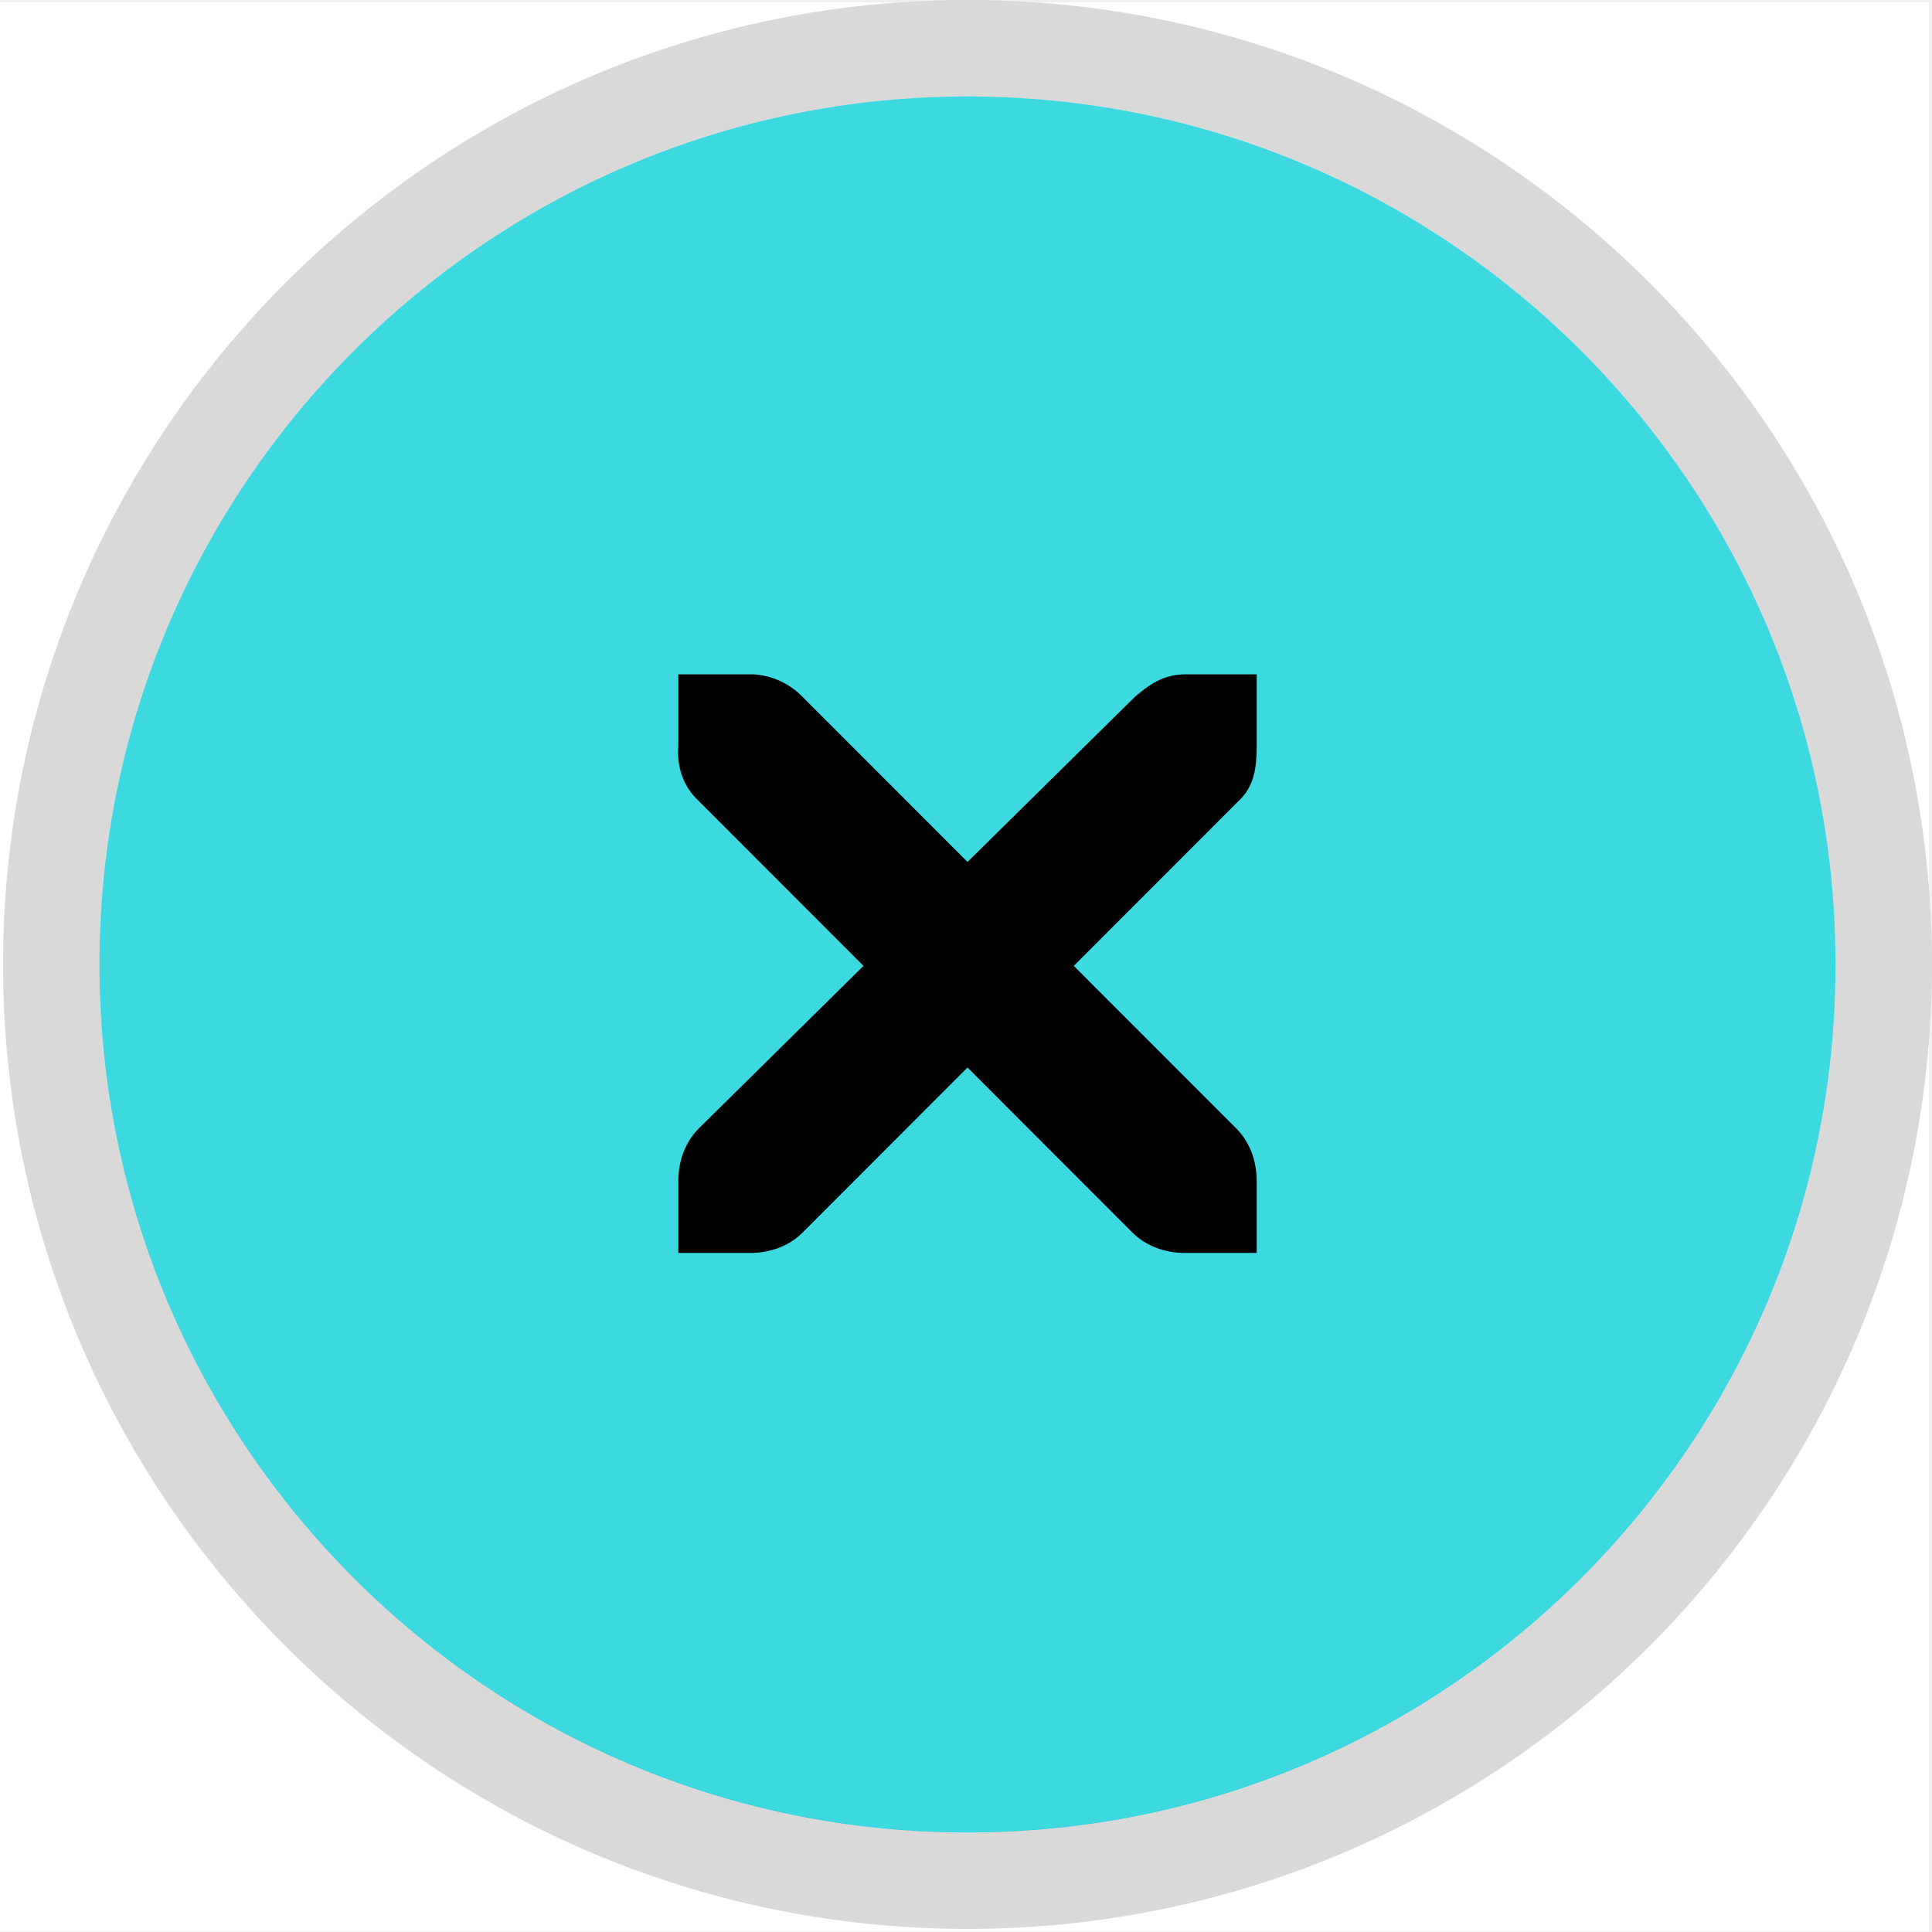
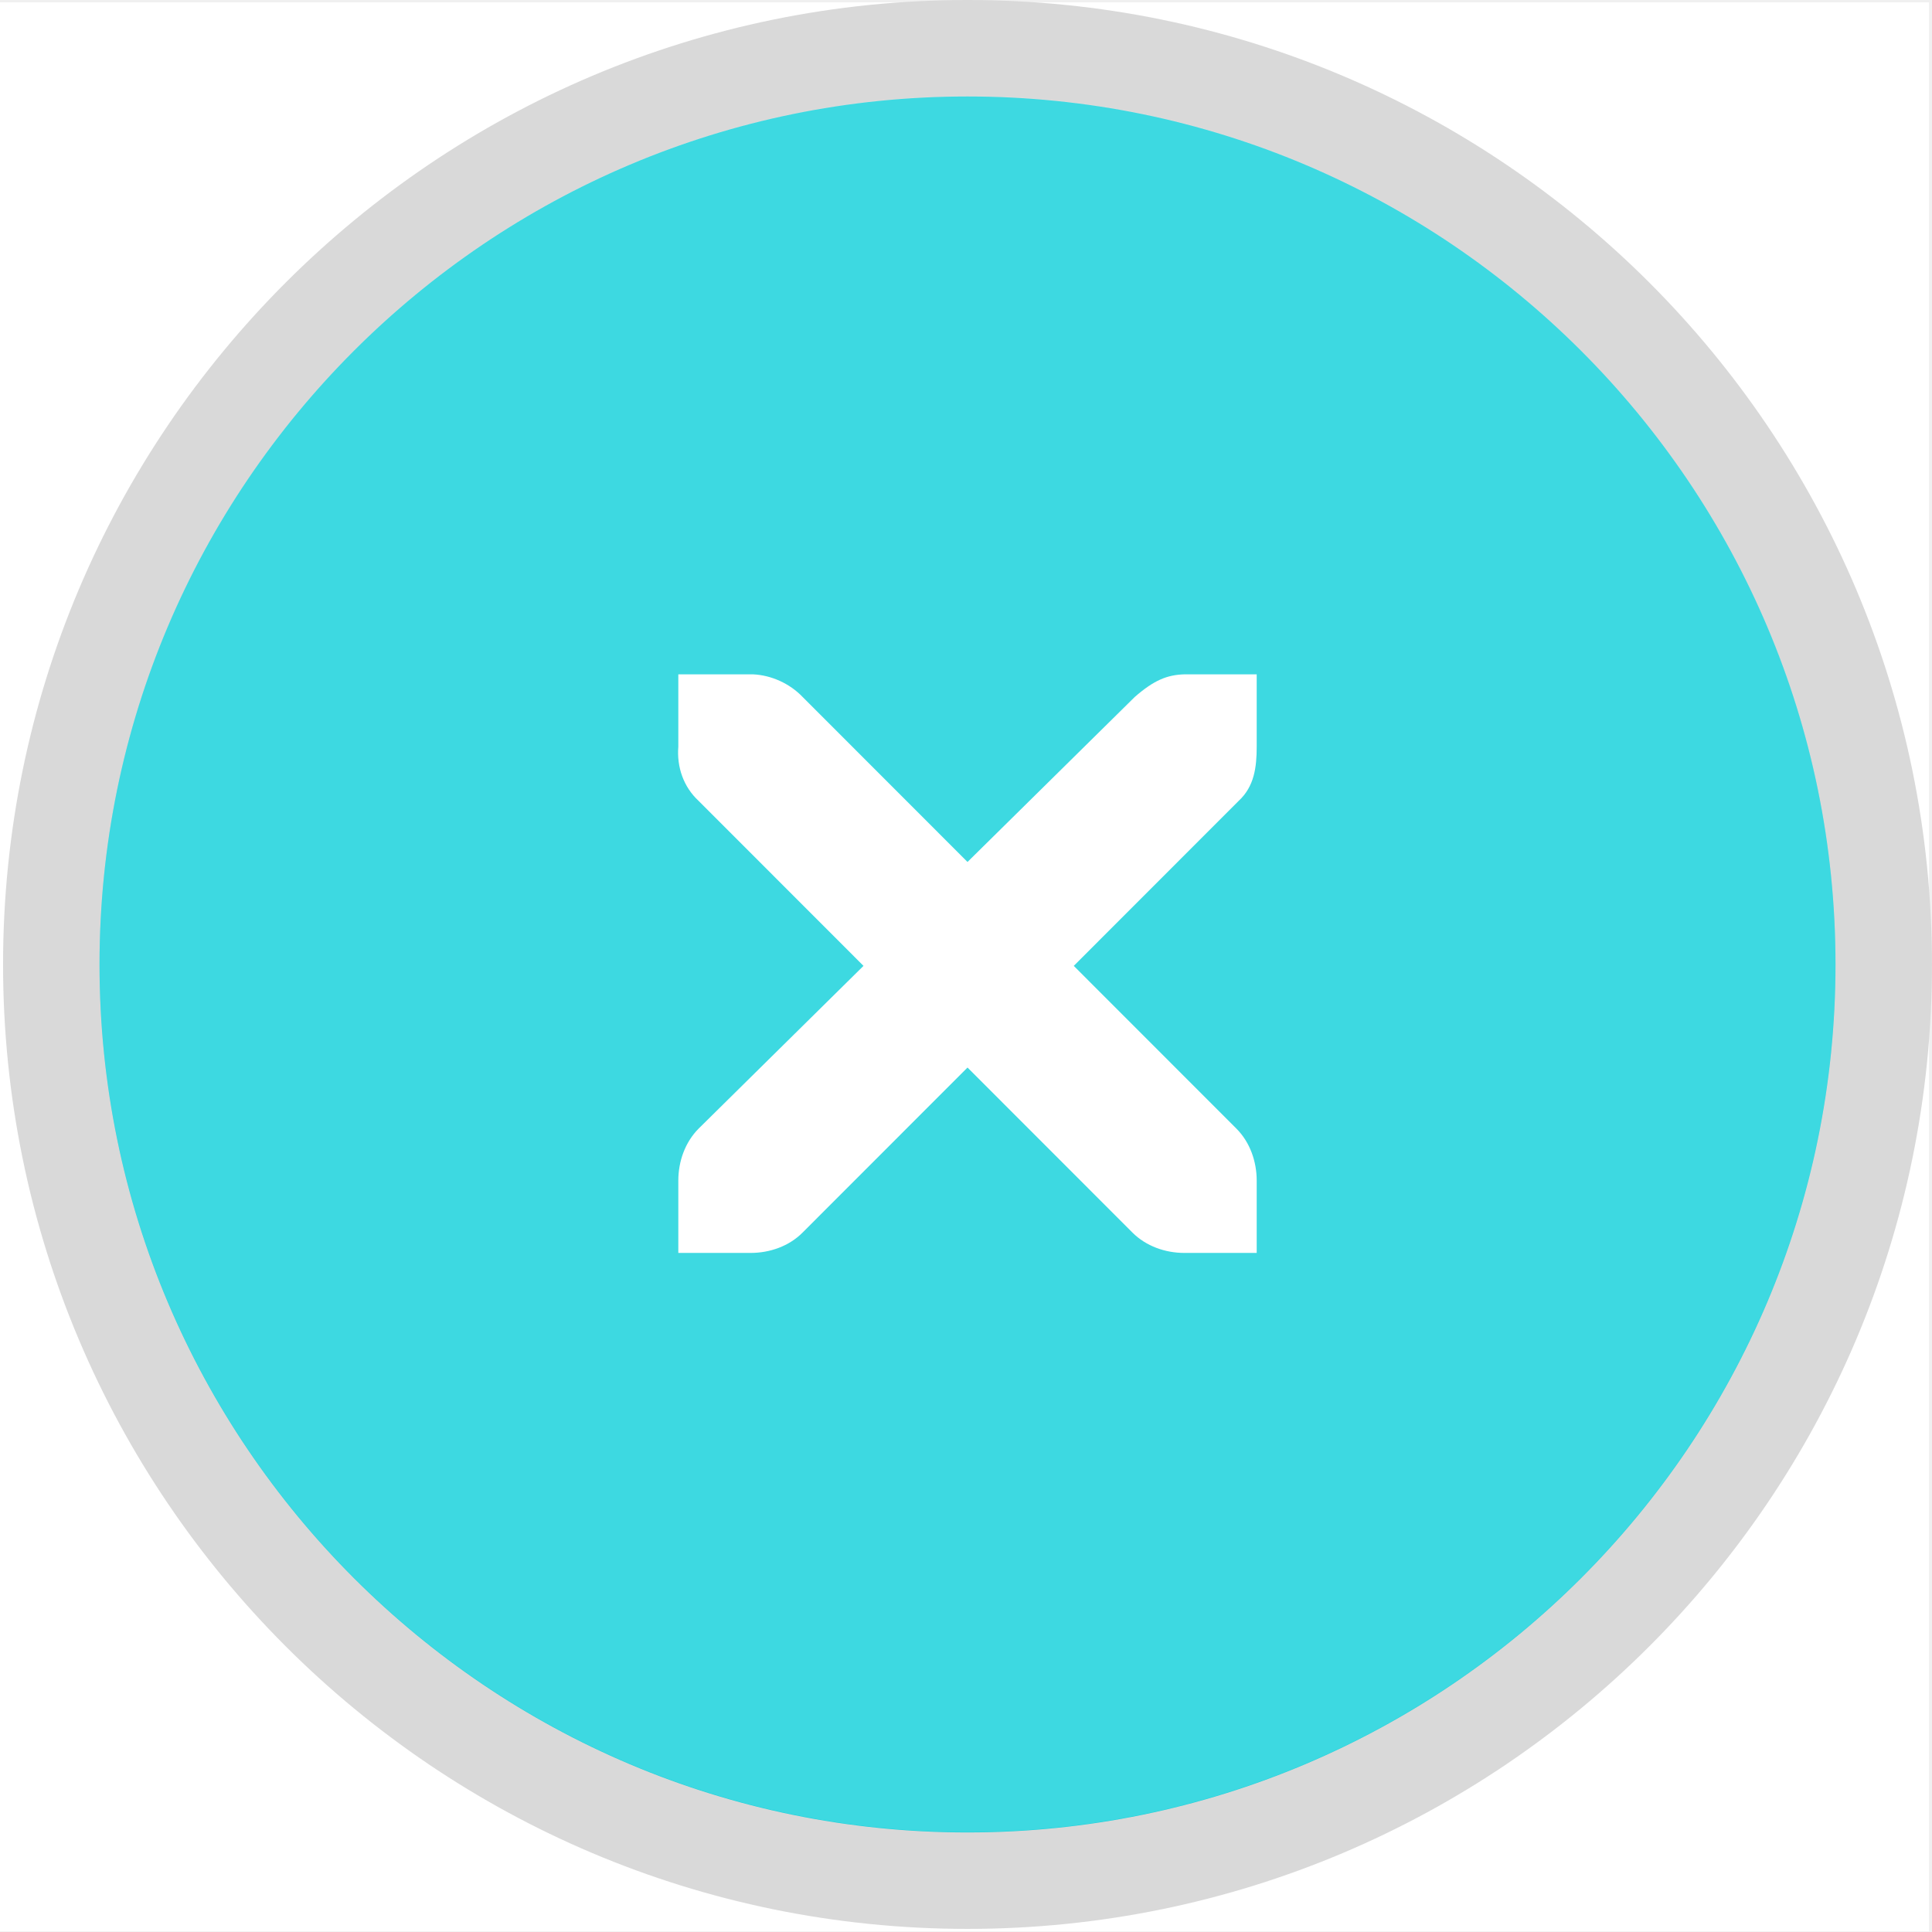
<svg xmlns="http://www.w3.org/2000/svg" xmlns:xlink="http://www.w3.org/1999/xlink" version="1.1" viewBox="0 0 20.032 20.025" id="svg212" width="20.032" height="20.025">
  <defs id="defs32">
    <linearGradient id="linearGradient1168">
      <stop style="stop-opacity:.05" offset="0" id="stop2" />
      <stop style="stop-opacity:0" offset="1" id="stop4" />
    </linearGradient>
    <linearGradient id="linearGradient1086">
      <stop stop-color="#fff" offset="0" id="stop7" />
      <stop stop-color="#fff" offset=".6" id="stop9" />
      <stop stop-color="#bababa" offset="1" id="stop11" />
    </linearGradient>
    <radialGradient id="radialGradient1090-7-9" cx="19" cy="571.7" r="7.503" gradientTransform="matrix(1.433,-5.4148e-7,5.4109e-7,1.433,-8.2283,-213.91)" gradientUnits="userSpaceOnUse" xlink:href="#linearGradient1086" />
    <radialGradient id="radialGradient1090-7-93" cx="19" cy="571.7" r="7.503" gradientTransform="matrix(1.433,-5.4148e-7,5.4109e-7,1.433,-8.2283,-180.9)" gradientUnits="userSpaceOnUse" xlink:href="#linearGradient1086" />
    <radialGradient id="radialGradient1090-4-5" cx="19" cy="571.7" r="7.503" gradientTransform="matrix(1.4224,-5.3748e-7,5.371e-7,1.4224,57.973,-174.87)" gradientUnits="userSpaceOnUse" xlink:href="#linearGradient1086" />
    <radialGradient id="radialGradient1090-4-5-7" cx="19" cy="571.7" r="7.503" gradientTransform="matrix(1.4224,-5.3748e-7,5.371e-7,1.4224,57.973,-207.87)" gradientUnits="userSpaceOnUse" xlink:href="#linearGradient1086" />
    <radialGradient id="radialGradient1090-4-5-7-3" cx="19" cy="571.7" r="7.503" gradientTransform="matrix(1.4224,-5.3748e-7,5.371e-7,1.4224,57.973,-174.87)" gradientUnits="userSpaceOnUse" xlink:href="#linearGradient1086" />
    <radialGradient id="radialGradient1090-4-5-7-5" cx="19" cy="571.7" r="7.503" gradientTransform="matrix(1.4224,-5.3748e-7,5.371e-7,1.4224,57.973,-207.87)" gradientUnits="userSpaceOnUse" xlink:href="#linearGradient1086" />
    <linearGradient id="linearGradient1080" x1="19" x2="19" y1="562.36" y2="581.25" gradientUnits="userSpaceOnUse" xlink:href="#linearGradient1168" />
    <linearGradient id="linearGradient1080-2" x1="19" x2="19" y1="562.36" y2="581.25" gradientTransform="translate(2.7e-7,33)" gradientUnits="userSpaceOnUse" xlink:href="#linearGradient1168" />
    <linearGradient id="linearGradient1080-7" x1="19" x2="19" y1="562.36" y2="581.25" gradientTransform="translate(-2.9e-7,66)" gradientUnits="userSpaceOnUse" xlink:href="#linearGradient1168" />
    <clipPath id="a-9">
      <rect x="9.5" y="178.85" width="6" height="31" fill="#ffffff" opacity="0.539" id="rect23" />
    </clipPath>
    <clipPath id="b-8">
      <rect x="109.41" y="196.63" width="16" height="16" opacity="0.3" id="rect26" />
    </clipPath>
    <clipPath id="clipPath6191">
      <path d="m 9.5,194.85 v -16 h 16 v 5 h -11 v 11 z" style="stroke-width:30.2;stroke-linecap:round;stroke-linejoin:round" id="path29" />
    </clipPath>
  </defs>
  <g id="close-prelight" transform="matrix(1.0573,0,0,1.0573,-44.94582,-594.0726)">
    <rect x="42.51" y="561.9" width="18.917" height="18.917" fill="#ffffff" stroke-width="0.676" id="rect43" />
    <path d="m 51.998,562.35 c -4.959,0 -8.985,4.026 -8.985,8.985 0,4.959 4.026,8.985 8.985,8.985 4.959,0 8.985,-4.026 8.985,-8.985 0,-4.959 -4.026,-8.985 -8.985,-8.985 z" color="#000000" color-rendering="auto" dominant-baseline="auto" fill="#0ccfd9" image-rendering="auto" shape-rendering="auto" solid-color="#000000" stop-color="#000000" style="stroke:#d9d9d9;stroke-width:0.946" id="path45" />
    <path d="m 51.998,562.82 c -4.698,0 -8.512,3.814 -8.512,8.512 0,4.698 3.814,8.512 8.512,8.512 4.698,0 8.512,-3.814 8.512,-8.512 0,-4.698 -3.814,-8.512 -8.512,-8.512 z" color="#000000" color-rendering="auto" dominant-baseline="auto" fill="#fff" image-rendering="auto" opacity=".1" shape-rendering="auto" solid-color="#000000" stop-color="#000000" style="opacity:0.2;fill:#ffffff" id="path47" />
-     <path d="m 49.163,568.49 h 0.709 c 0.008,-9e-5 0.015,-3.3e-4 0.022,0 0.181,0.008 0.362,0.091 0.487,0.222 l 1.617,1.618 1.64,-1.618 c 0.188,-0.164 0.317,-0.217 0.487,-0.222 h 0.709 v 0.709 c 0,0.203 -0.024,0.391 -0.177,0.532 l -1.617,1.618 1.595,1.596 c 0.133,0.133 0.199,0.322 0.199,0.51 v 0.709 h -0.709 c -0.188,-10e-6 -0.376,-0.066 -0.51,-0.2 l -1.617,-1.618 -1.617,1.618 c -0.133,0.134 -0.322,0.2 -0.51,0.2 h -0.709 v -0.709 c 0,-0.188 0.066,-0.376 0.199,-0.51 l 1.617,-1.596 -1.617,-1.618 c -0.149,-0.138 -0.215,-0.333 -0.199,-0.532 V 568.49 Z" color="#bebebe" enable-background="new" fill="#fff" stroke-width="1.261" style="fill:#000000" id="path49" />
+     <path d="m 49.163,568.49 h 0.709 c 0.008,-9e-5 0.015,-3.3e-4 0.022,0 0.181,0.008 0.362,0.091 0.487,0.222 l 1.617,1.618 1.64,-1.618 c 0.188,-0.164 0.317,-0.217 0.487,-0.222 h 0.709 v 0.709 c 0,0.203 -0.024,0.391 -0.177,0.532 l -1.617,1.618 1.595,1.596 c 0.133,0.133 0.199,0.322 0.199,0.51 v 0.709 h -0.709 c -0.188,-10e-6 -0.376,-0.066 -0.51,-0.2 l -1.617,-1.618 -1.617,1.618 c -0.133,0.134 -0.322,0.2 -0.51,0.2 h -0.709 v -0.709 c 0,-0.188 0.066,-0.376 0.199,-0.51 l 1.617,-1.596 -1.617,-1.618 c -0.149,-0.138 -0.215,-0.333 -0.199,-0.532 V 568.49 Z" color="#bebebe" enable-background="new" fill="#fff" stroke-width="1.261" style="fill:#ffffff" id="path49" />
  </g>
</svg>
